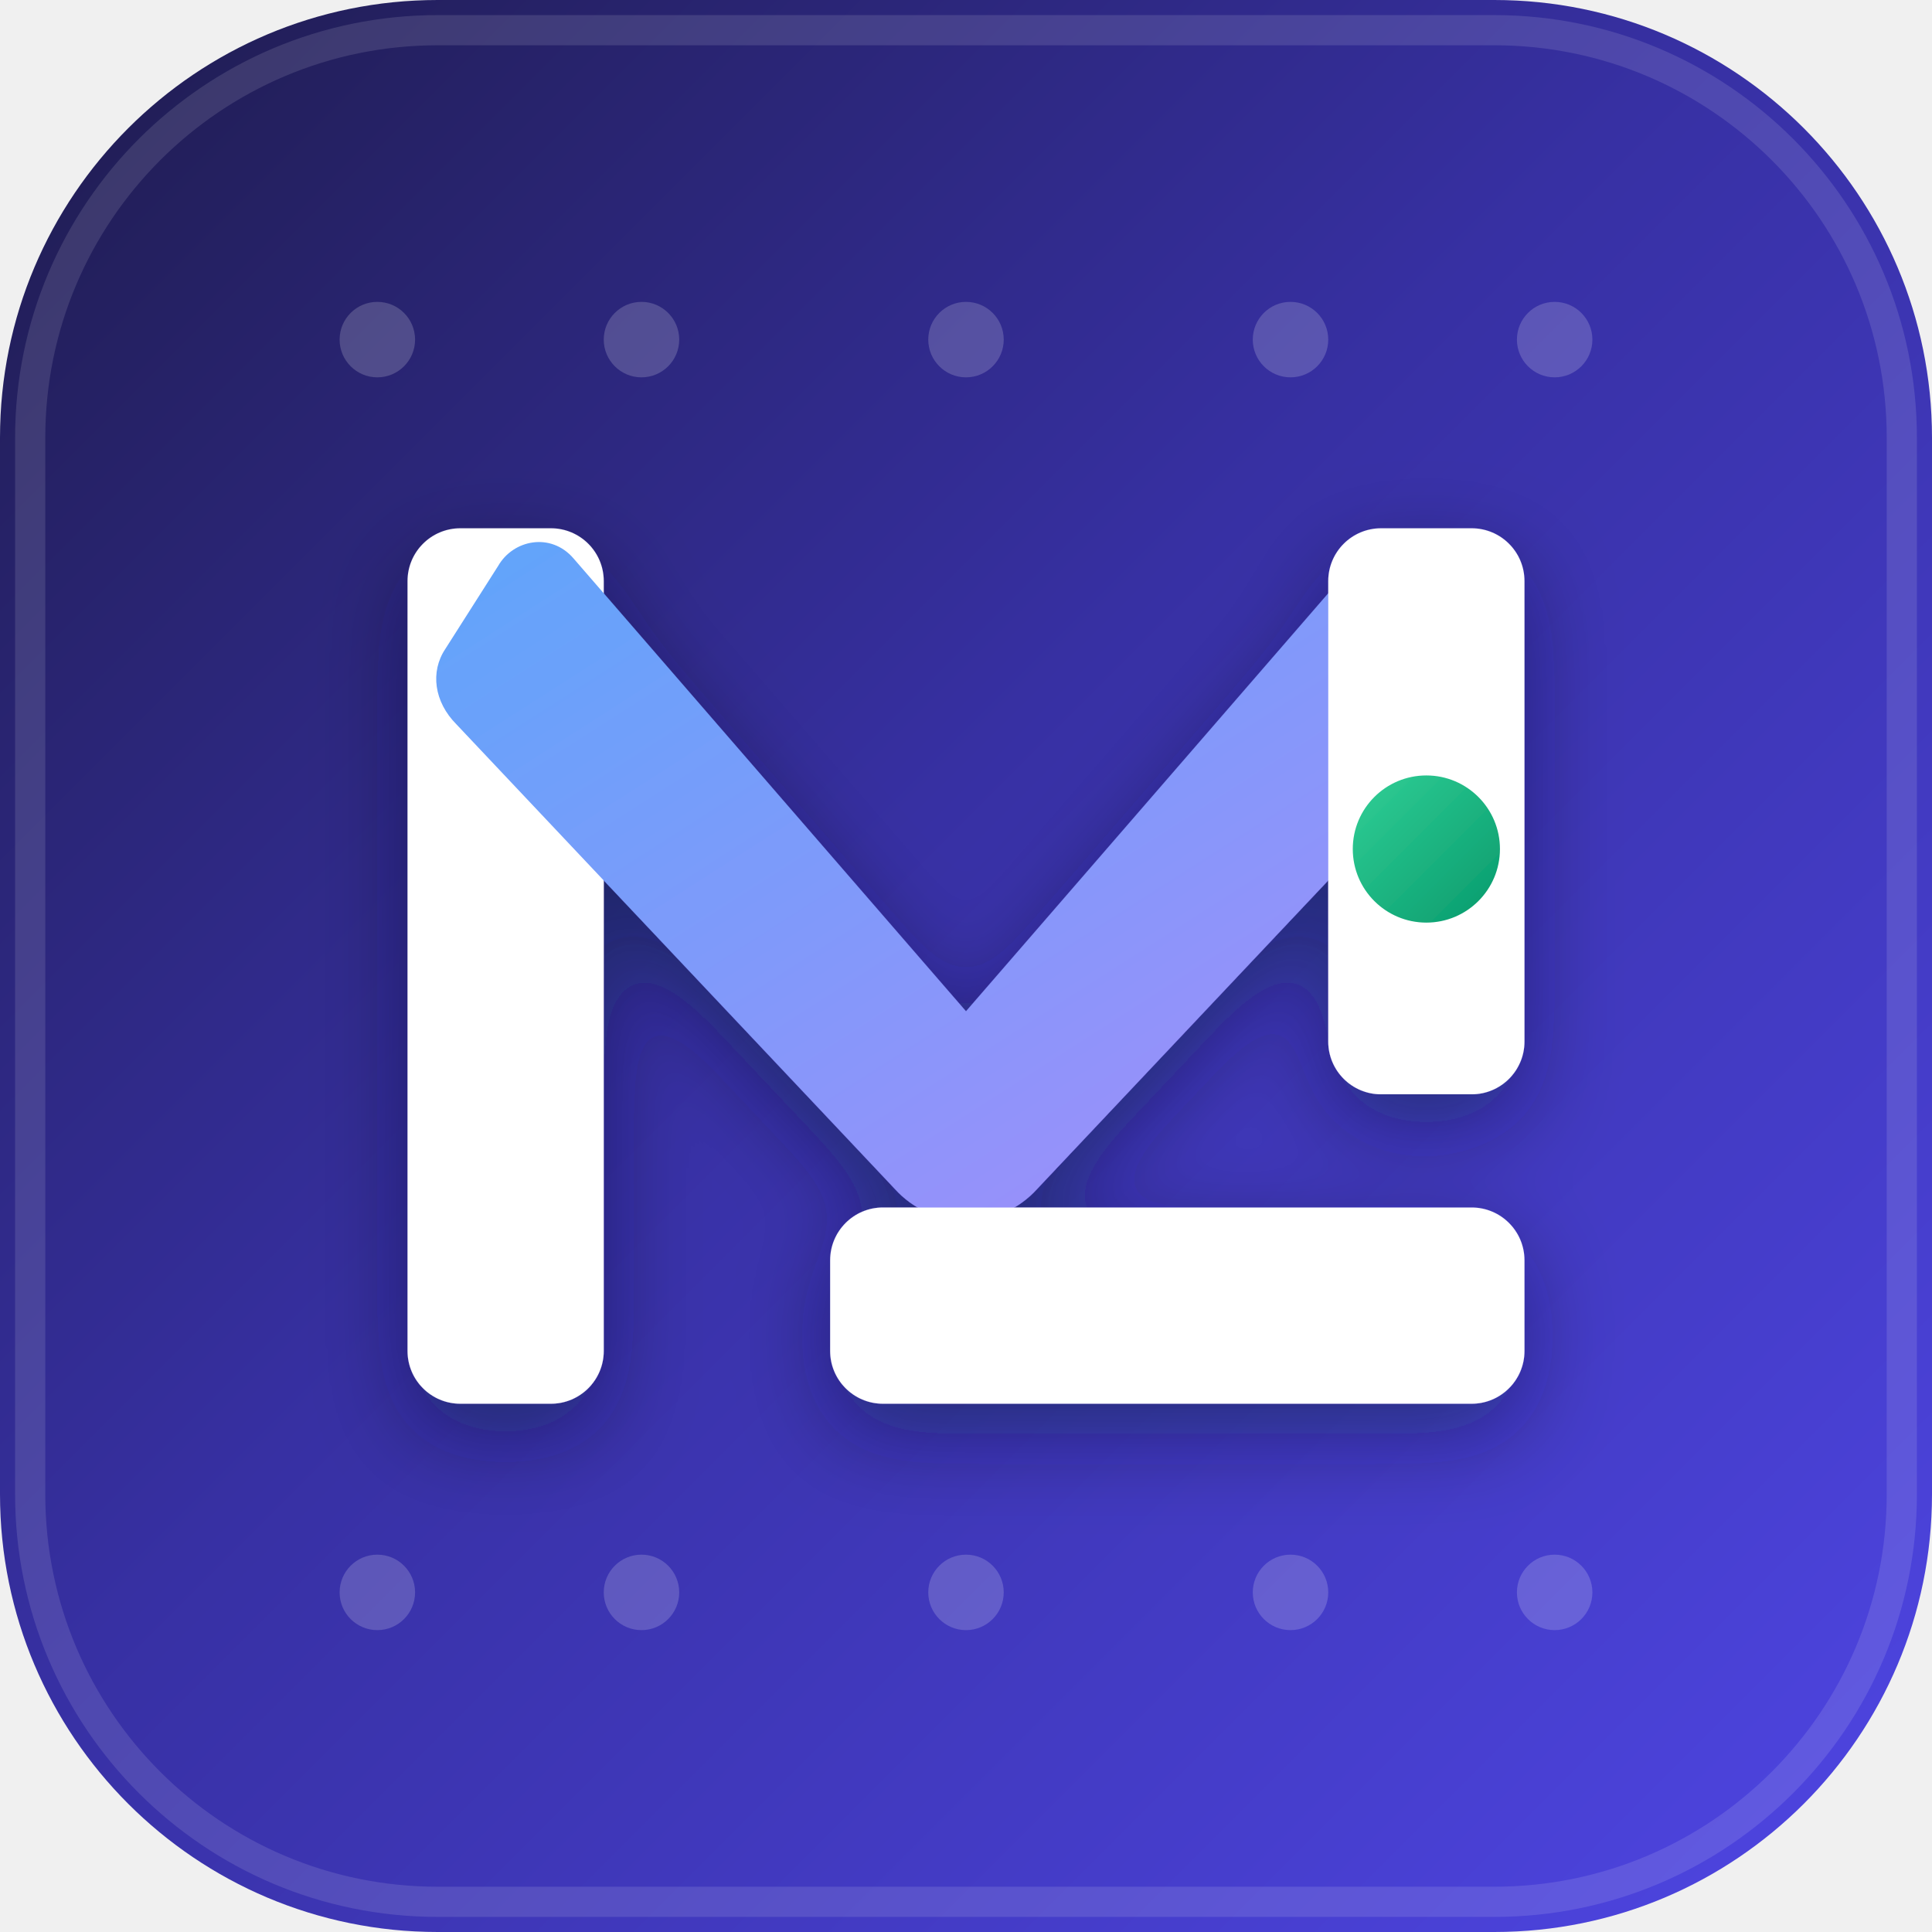
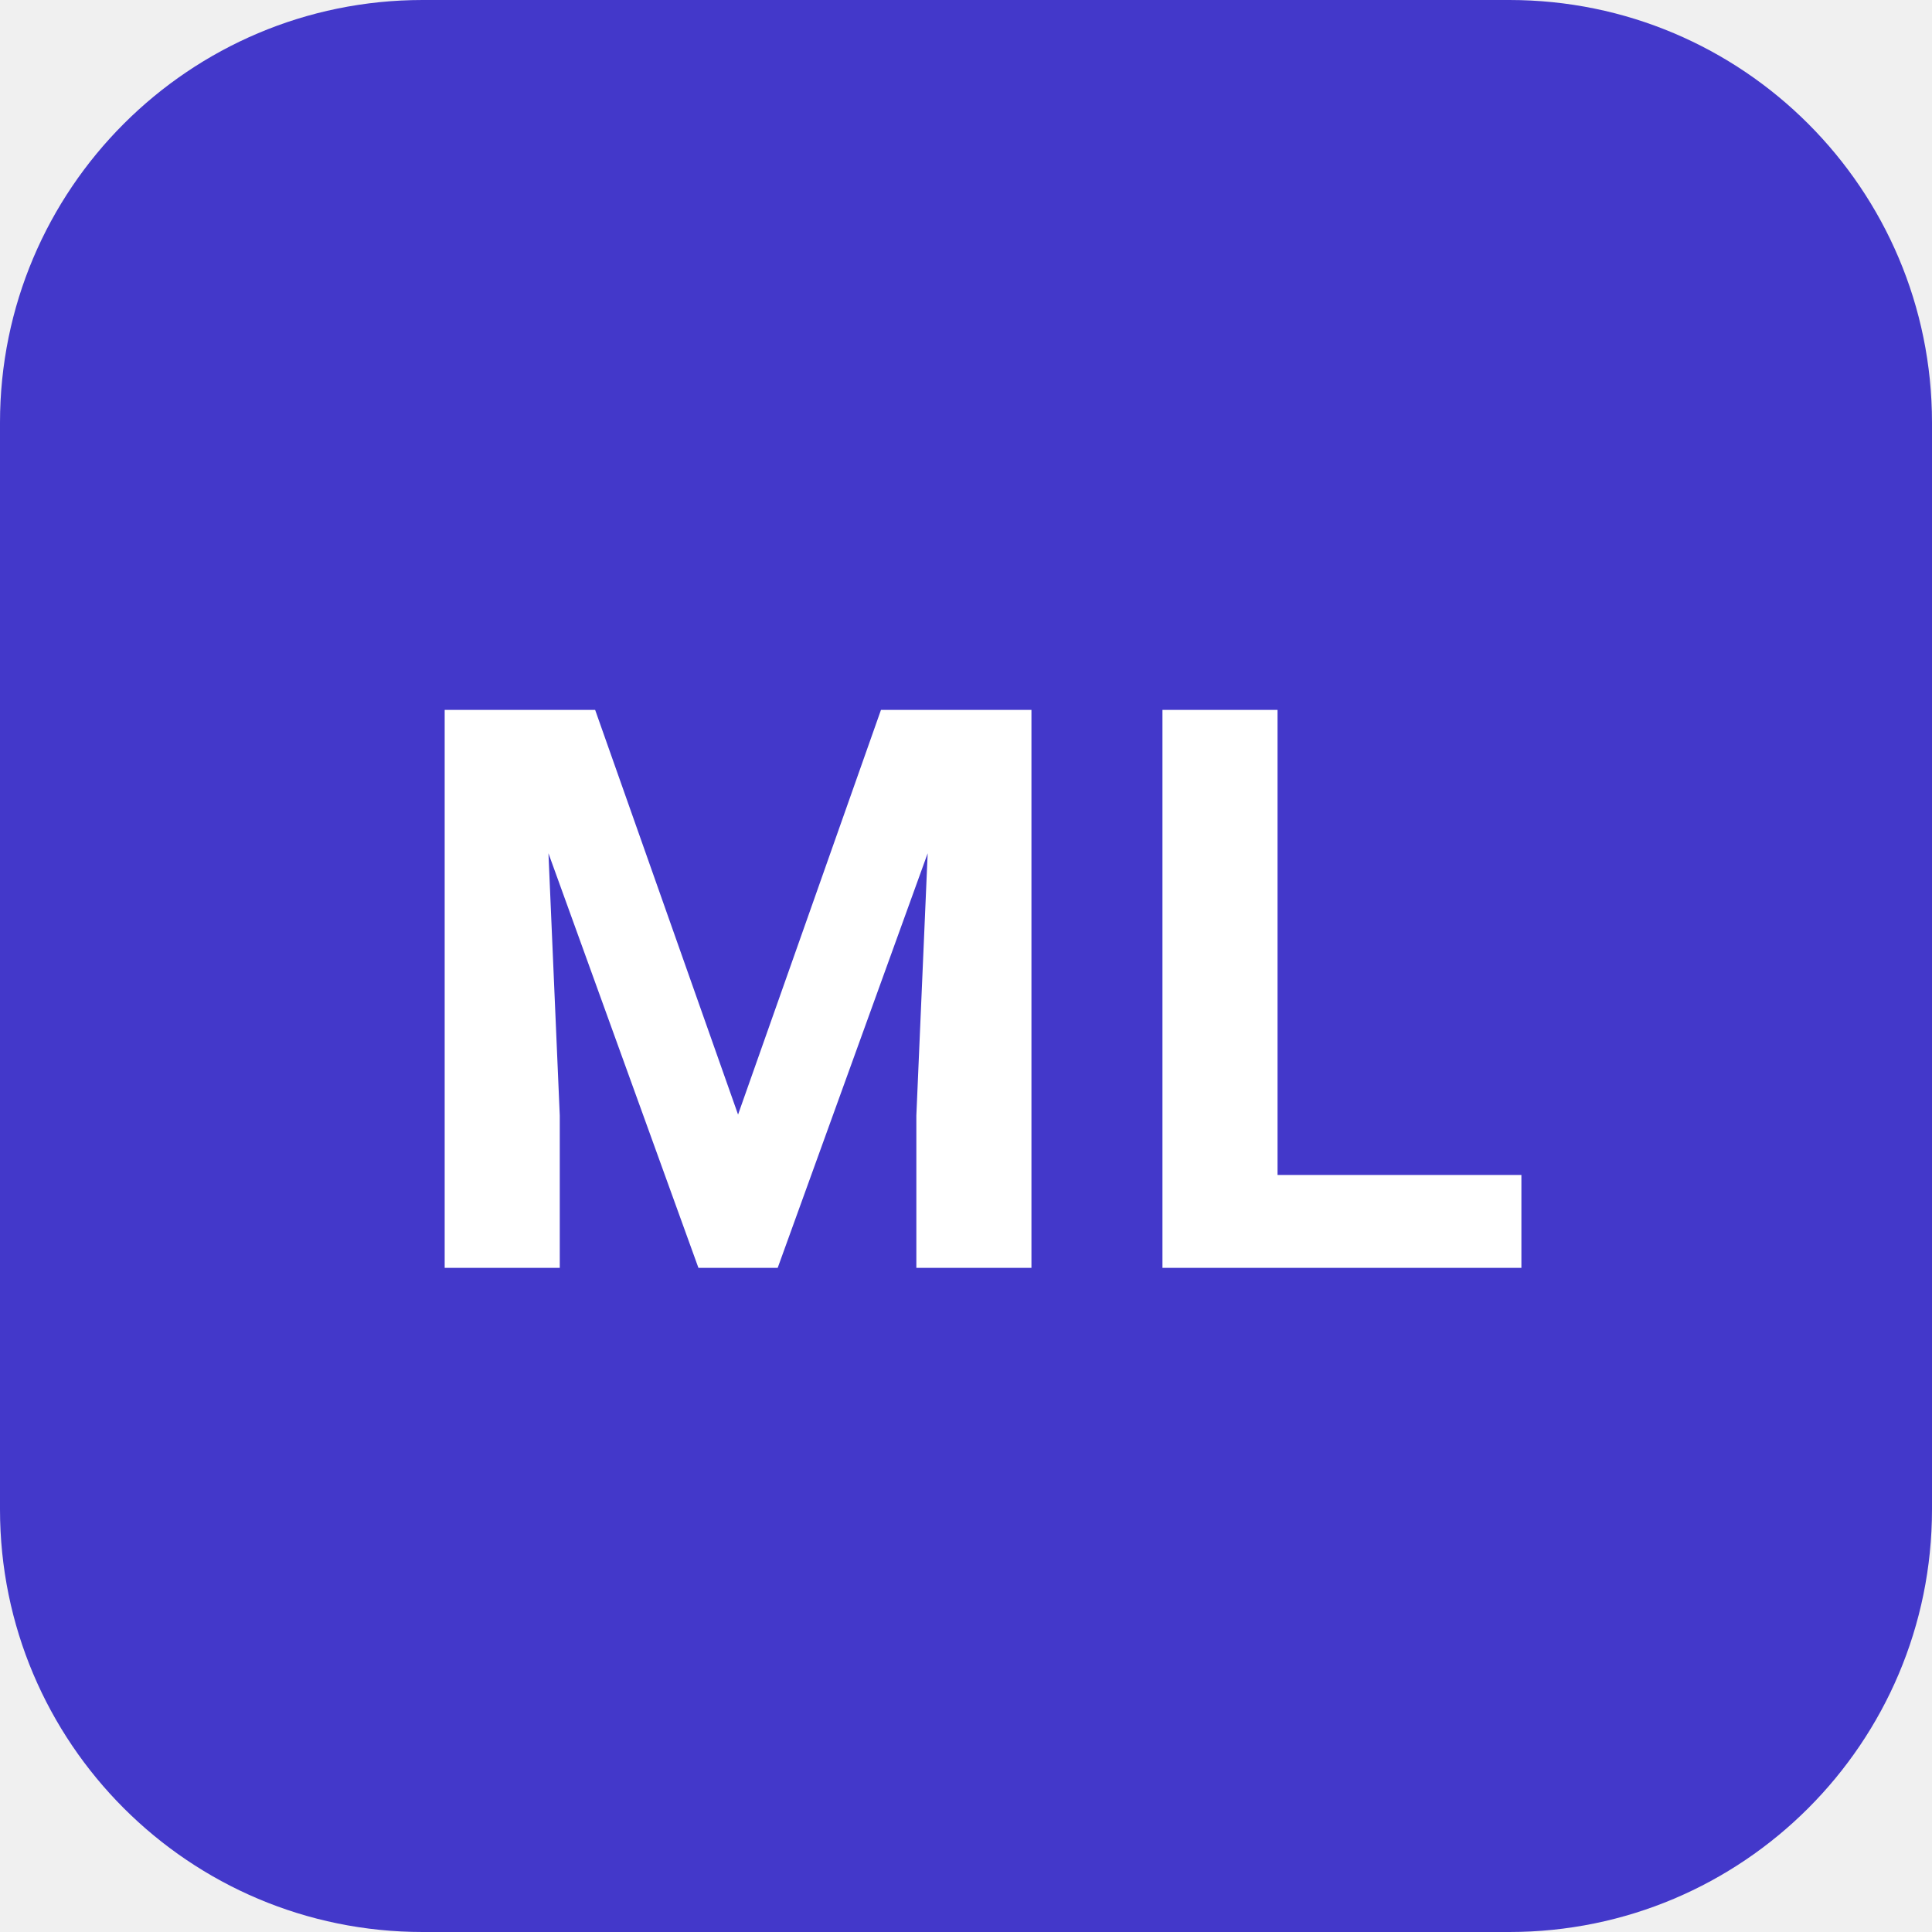
- <svg xmlns="http://www.w3.org/2000/svg" viewBox="0 0 512 512">
-   <defs>
-     <linearGradient id="ml-bg" x1="0%" y1="0%" x2="100%" y2="100%">
-       <stop offset="0%" stop-color="#1e1b4b" />
-       <stop offset="45%" stop-color="#3730a3" />
-       <stop offset="100%" stop-color="#4f46e5" />
-     </linearGradient>
-     <linearGradient id="ml-chevron" x1="0%" y1="0%" x2="100%" y2="100%">
-       <stop offset="0%" stop-color="#60a5fa" />
-       <stop offset="100%" stop-color="#a78bfa" />
-     </linearGradient>
-     <linearGradient id="ml-emerald" x1="0%" y1="0%" x2="100%" y2="100%">
-       <stop offset="0%" stop-color="#34d399" />
-       <stop offset="100%" stop-color="#059669" />
-     </linearGradient>
-     <filter id="ml-glow" x="-20%" y="-20%" width="140%" height="140%">
-       <feDropShadow dx="0" dy="8" stdDeviation="12" flood-color="#0f172a" flood-opacity="0.4" />
-     </filter>
-   </defs>
-   <rect width="512" height="512" rx="116" fill="url(#ml-bg)" />
-   <rect x="8" y="8" width="496" height="496" rx="108" fill="none" stroke="#ffffff" stroke-opacity="0.12" stroke-width="8" />
-   <g opacity="0.18">
-     <circle cx="100" cy="90" r="10" fill="#ffffff" />
-     <circle cx="170" cy="90" r="10" fill="#ffffff" />
-     <circle cx="256" cy="90" r="10" fill="#ffffff" />
-     <circle cx="342" cy="90" r="10" fill="#ffffff" />
-     <circle cx="412" cy="90" r="10" fill="#ffffff" />
-     <circle cx="100" cy="422" r="10" fill="#ffffff" />
-     <circle cx="170" cy="422" r="10" fill="#ffffff" />
-     <circle cx="256" cy="422" r="10" fill="#ffffff" />
-     <circle cx="342" cy="422" r="10" fill="#ffffff" />
-     <circle cx="412" cy="422" r="10" fill="#ffffff" />
-   </g>
-   <g filter="url(#ml-glow)">
-     <rect x="108" y="140" width="52" height="232" rx="14" fill="#ffffff" />
-     <path d="M152 148 L256 268 L360 148 C366 141 376 143 380 150 L394 172 C398 178 397 186 391 192 L274 316 C264 326 248 326 238 316 L121 192 C115 186 114 178 118 172 L132 150 C136 143 146 141 152 148 Z" fill="url(#ml-chevron)" />
-     <rect x="352" y="140" width="52" height="150" rx="14" fill="#ffffff" />
-     <rect x="220" y="320" width="184" height="52" rx="14" fill="#ffffff" />
-     <circle cx="378" cy="225" r="22" fill="url(#ml-emerald)" stroke="#ffffff" stroke-width="5" />
-   </g>
+ <svg xmlns="http://www.w3.org/2000/svg" viewBox="0 0 64 64" width="64" height="64">
+   <rect width="64" height="64" rx="14" fill="#4338ca" />
+   <text x="32" y="42" font-family="-apple-system, BlinkMacSystemFont, 'Segoe UI', Roboto, Inter, sans-serif" font-size="26" font-weight="700" fill="#ffffff" text-anchor="middle" letter-spacing="1">ML</text>
</svg>
